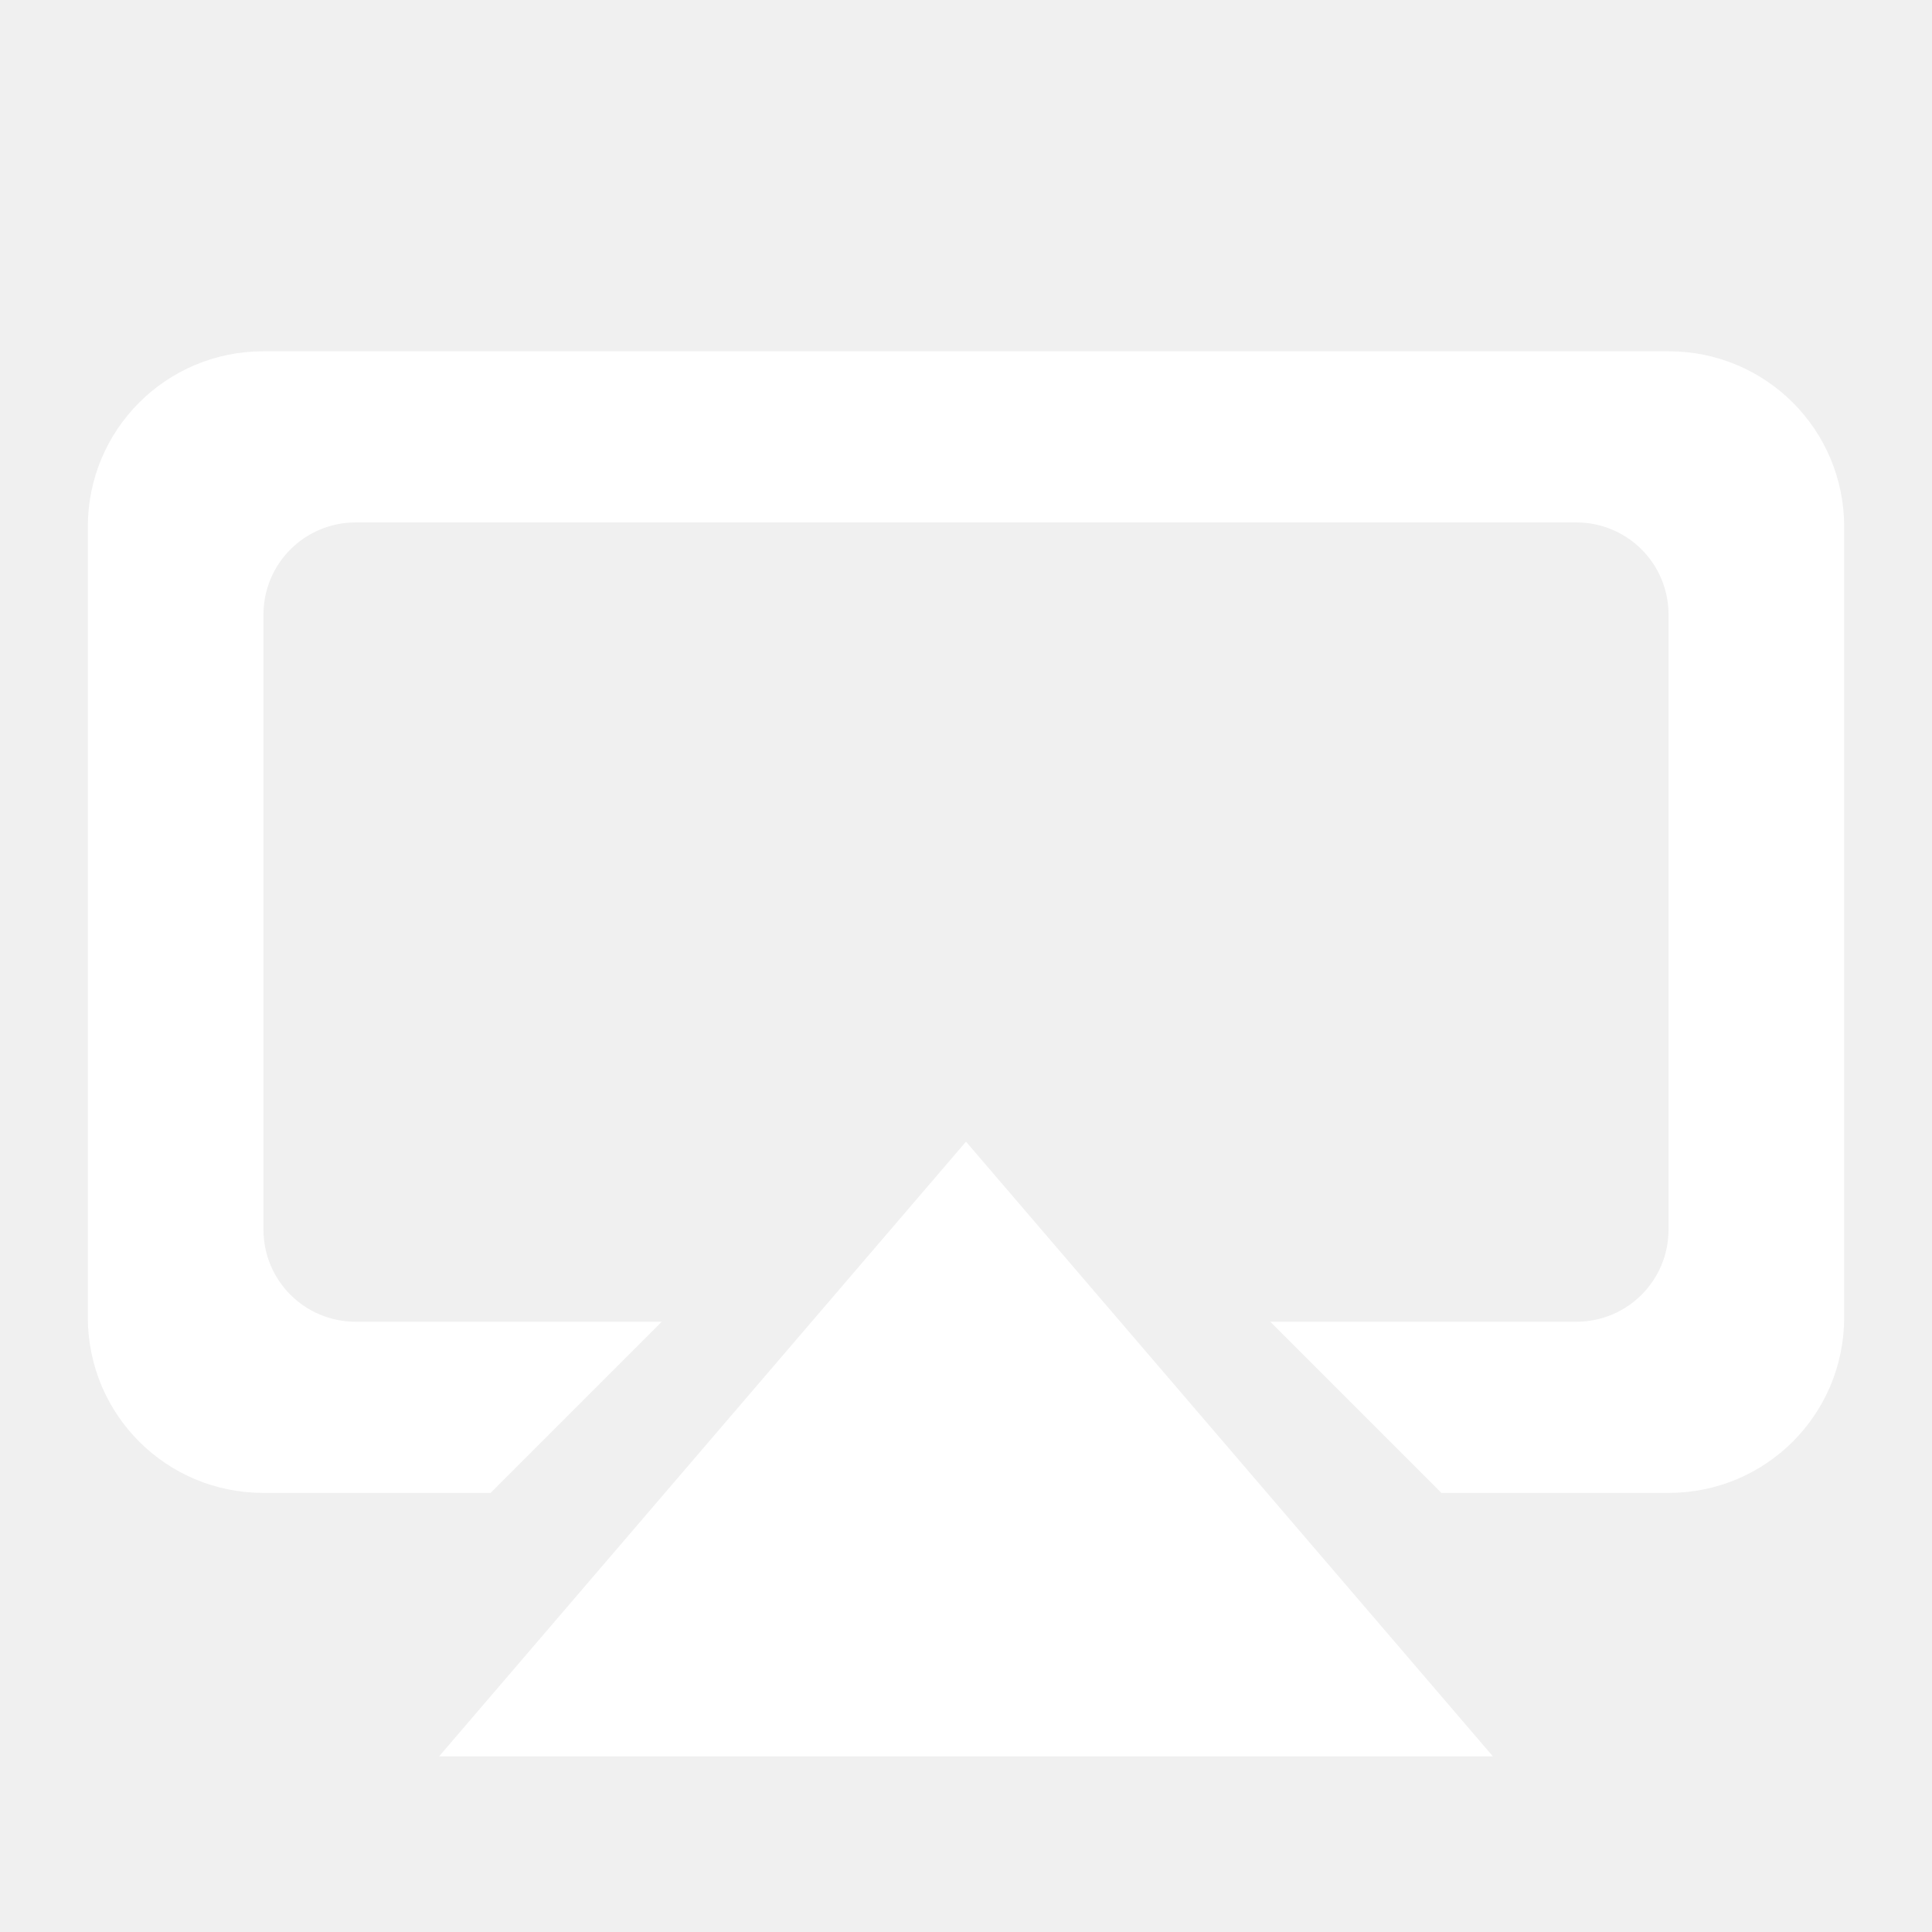
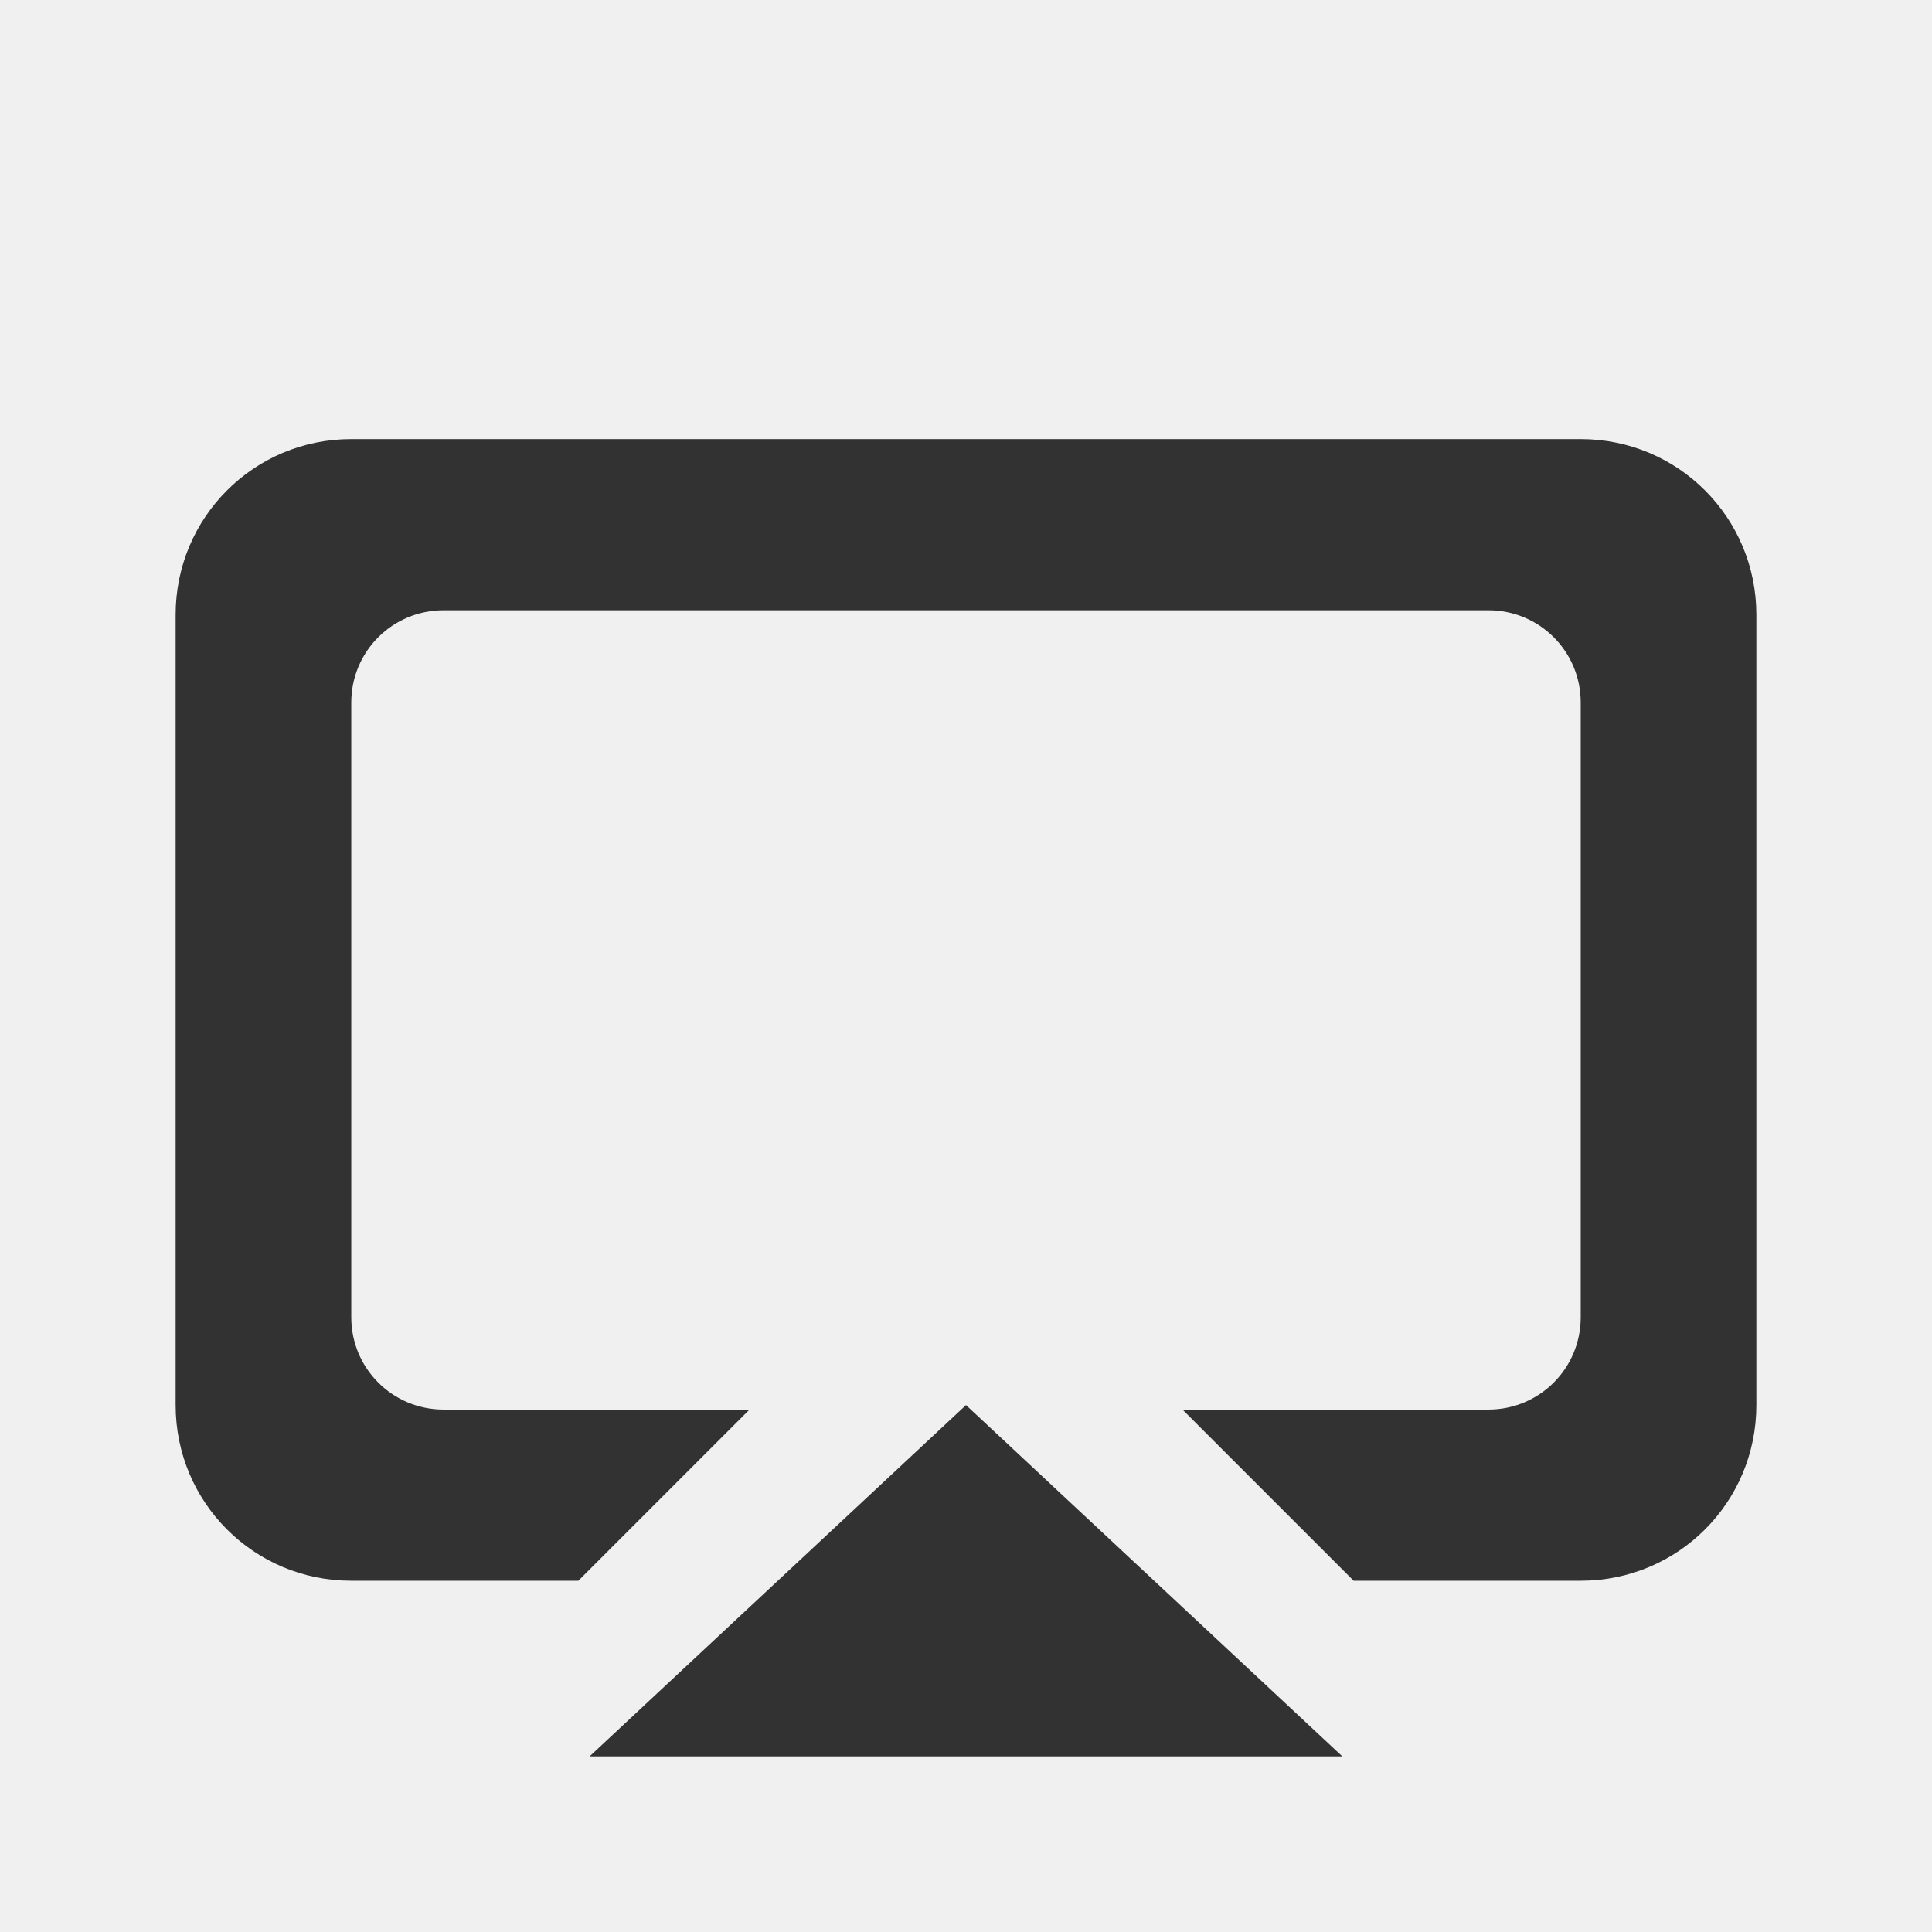
<svg xmlns="http://www.w3.org/2000/svg" id="svg" version="1.1" viewBox="0 0 22 22">
  <defs id="defs7386">
    <style id="current-color-scheme" type="text/css">.ColorScheme-Text { color:#dedede; } .ColorScheme-Highlight { color:#5294e2; } .ColorScheme-ButtonBackground { color:#dedede; }</style>
    <filter color-interpolation-filters="sRGB" height="1.096" width="1.159" y="-.048" x="-.08" id="c">
      <feGaussianBlur id="feGaussianBlur845" stdDeviation="0.797" />
    </filter>
    <linearGradient gradientUnits="userSpaceOnUse" gradientTransform="matrix(3.4646,0,0,3.4646,66.68093,11.65171)" y2="2.646" y1="16.404" x2="3.969" x1="3.969" id="linearGradient1448">
      <stop id="stop848" offset="0" stop-color="#1964f0" />
      <stop id="stop850" offset="1" stop-color="#14c3fa" />
    </linearGradient>
    <filter color-interpolation-filters="sRGB" height="1.054" width="1.054" y="-.027" x="-.027" id="filter861">
      <feGaussianBlur id="feGaussianBlur853" stdDeviation="0.164" />
    </filter>
    <linearGradient gradientUnits="userSpaceOnUse" gradientTransform="translate(-57.0005,10.86413)" y2="53.559" y1="11.048" x2="29.728" x1="29.565" id="linearGradient917">
      <stop id="stop856" offset="0" stop-color="#fff" />
      <stop id="stop858" offset="1" stop-color="#dbf6f8" />
    </linearGradient>
  </defs>
  <g id="preferences-system-bluetooth-inactive" transform="translate(23)">
    <rect id="rect906" style="opacity:0" y="77" x="-23" height="22" width="22" />
-     <path style="color:#dedede;fill:#ffffff;fill-opacity:1;stroke-width:0.02;opacity:0.5" id="path55" p-id="5683" d="m -11,93.763 v -3.672 l 2.278,1.836 z m 0,-11.525 2.278,1.836 -2.278,1.836 v -3.673 z m 0.593,5.763 3.906,-3.148 a 1.002,1.002 0 0 0 0,-1.558 l -4.872,-3.926 a 1,1 0 0 0 -1.627,0.778 v 5.762 l -3.244,-2.614 a 1,1 0 0 0 -1.255,1.558 l 3.905,3.147 -3.905,3.147 a 1,1 0 0 0 1.255,1.557 l 3.244,-2.614 v 5.762 a 1.001,1.001 0 0 0 1,1 0.998,0.998 0 0 0 0.627,-0.221 l 4.872,-3.926 a 1.002,1.002 0 0 0 0,-1.557 l -3.906,-3.148 z" />
+     <path style="color:#dedede;fill:#323232;fill-opacity:1;stroke-width:0.02;opacity:0.5" id="path55" p-id="5683" d="m -11,93.763 v -3.672 l 2.278,1.836 z m 0,-11.525 2.278,1.836 -2.278,1.836 v -3.673 z m 0.593,5.763 3.906,-3.148 a 1.002,1.002 0 0 0 0,-1.558 l -4.872,-3.926 a 1,1 0 0 0 -1.627,0.778 v 5.762 l -3.244,-2.614 a 1,1 0 0 0 -1.255,1.558 l 3.905,3.147 -3.905,3.147 a 1,1 0 0 0 1.255,1.557 l 3.244,-2.614 v 5.762 a 1.001,1.001 0 0 0 1,1 0.998,0.998 0 0 0 0.627,-0.221 l 4.872,-3.926 a 1.002,1.002 0 0 0 0,-1.557 l -3.906,-3.148 z" />
  </g>
  <g id="preferences-system-bluetooth" transform="translate(23,-48.51472)">
    <rect width="22" height="22" x="-23" y="77" style="opacity:0" id="rect1015" />
-     <path d="m -11,93.763 v -3.672 l 2.278,1.836 z m 0,-11.525 2.278,1.836 -2.278,1.836 v -3.673 z m 0.593,5.763 3.906,-3.148 a 1.002,1.002 0 0 0 0,-1.558 l -4.872,-3.926 a 1,1 0 0 0 -1.627,0.778 v 5.762 l -3.244,-2.614 a 1,1 0 0 0 -1.255,1.558 l 3.905,3.147 -3.905,3.147 a 1,1 0 0 0 1.255,1.557 l 3.244,-2.614 v 5.762 a 1.001,1.001 0 0 0 1,1 0.998,0.998 0 0 0 0.627,-0.221 l 4.872,-3.926 a 1.002,1.002 0 0 0 0,-1.557 l -3.906,-3.148 z" p-id="5683" id="path1017" style="color:#dedede;fill:#ffffff;fill-opacity:1;stroke-width:0.02" />
+     <path d="m -11,93.763 v -3.672 l 2.278,1.836 z m 0,-11.525 2.278,1.836 -2.278,1.836 v -3.673 z m 0.593,5.763 3.906,-3.148 a 1.002,1.002 0 0 0 0,-1.558 l -4.872,-3.926 a 1,1 0 0 0 -1.627,0.778 v 5.762 l -3.244,-2.614 a 1,1 0 0 0 -1.255,1.558 l 3.905,3.147 -3.905,3.147 a 1,1 0 0 0 1.255,1.557 l 3.244,-2.614 v 5.762 a 1.001,1.001 0 0 0 1,1 0.998,0.998 0 0 0 0.627,-0.221 l 4.872,-3.926 a 1.002,1.002 0 0 0 0,-1.557 l -3.906,-3.148 z" p-id="5683" id="path1017" style="color:#dedede;fill:#323232;fill-opacity:1;stroke-width:0.02" />
  </g>
  <g id="16-16-preferences-system-bluetooth-inactive" transform="translate(-35.62936,0.574005)">
-     <rect ry="0.282" y="79.426" x="63.629" height="16" width="16" id="rect1023" style="opacity:0;fill:#000000;fill-opacity:1;stroke:none;stroke-width:1.435;stroke-linecap:round;stroke-linejoin:round;stroke-miterlimit:4;stroke-dasharray:none;stroke-opacity:1;paint-order:stroke fill markers" />
-     <path style="color:#dedede;fill:#ffffff;fill-opacity:1;stroke-width:0.018;opacity:0.5" id="path1029" p-id="5683" d="m 72.533,92.634 v -3.319 l 2.059,1.659 z m 0,-10.416 2.059,1.659 -2.059,1.659 v -3.319 z m 0.536,5.208 3.53,-2.845 a 0.906,0.906 0 0 0 0,-1.408 l -4.403,-3.548 a 0.904,0.904 0 0 0 -1.47,0.703 v 5.207 l -2.932,-2.362 a 0.904,0.904 0 0 0 -1.134,1.408 l 3.529,2.844 -3.529,2.844 a 0.904,0.904 0 0 0 1.134,1.407 l 2.932,-2.362 v 5.207 a 0.905,0.905 0 0 0 0.904,0.904 0.902,0.902 0 0 0 0.567,-0.2 l 4.403,-3.548 a 0.906,0.906 0 0 0 0,-1.407 l -3.53,-2.845 z" />
+     <rect ry="0.282" y="79.426" x="63.629" height="16" width="16" id="rect1023" style="opacity:0;fill:#323232;fill-opacity:1;stroke:none;stroke-width:1.435;stroke-linecap:round;stroke-linejoin:round;stroke-miterlimit:4;stroke-dasharray:none;stroke-opacity:1;paint-order:stroke fill markers" />
+     <path style="color:#dedede;fill:#323232;fill-opacity:1;stroke-width:0.018;opacity:0.5" id="path1029" p-id="5683" d="m 72.533,92.634 v -3.319 l 2.059,1.659 z m 0,-10.416 2.059,1.659 -2.059,1.659 v -3.319 z m 0.536,5.208 3.53,-2.845 a 0.906,0.906 0 0 0 0,-1.408 l -4.403,-3.548 a 0.904,0.904 0 0 0 -1.47,0.703 v 5.207 l -2.932,-2.362 a 0.904,0.904 0 0 0 -1.134,1.408 l 3.529,2.844 -3.529,2.844 a 0.904,0.904 0 0 0 1.134,1.407 l 2.932,-2.362 v 5.207 a 0.905,0.905 0 0 0 0.904,0.904 0.902,0.902 0 0 0 0.567,-0.2 l 4.403,-3.548 a 0.906,0.906 0 0 0 0,-1.407 l -3.53,-2.845 z" />
  </g>
  <g transform="translate(-35.62936,-47.94071)" id="16-16-preferences-system-bluetooth">
-     <rect style="opacity:0;fill:#000000;fill-opacity:1;stroke:none;stroke-width:1.435;stroke-linecap:round;stroke-linejoin:round;stroke-miterlimit:4;stroke-dasharray:none;stroke-opacity:1;paint-order:stroke fill markers" id="rect1041" width="16" height="16" x="63.629" y="79.426" ry="0.282" />
-     <path d="m 72.533,92.634 v -3.319 l 2.059,1.659 z m 0,-10.416 2.059,1.659 -2.059,1.659 v -3.319 z m 0.536,5.208 3.53,-2.845 a 0.906,0.906 0 0 0 0,-1.408 l -4.403,-3.548 a 0.904,0.904 0 0 0 -1.47,0.703 v 5.207 l -2.932,-2.362 a 0.904,0.904 0 0 0 -1.134,1.408 l 3.529,2.844 -3.529,2.844 a 0.904,0.904 0 0 0 1.134,1.407 l 2.932,-2.362 v 5.207 a 0.905,0.905 0 0 0 0.904,0.904 0.902,0.902 0 0 0 0.567,-0.2 l 4.403,-3.548 a 0.906,0.906 0 0 0 0,-1.407 l -3.53,-2.845 z" p-id="5683" id="path1043" style="color:#dedede;fill:#ffffff;fill-opacity:1;stroke-width:0.018" />
+     <rect style="opacity:0;fill:#323232;fill-opacity:1;stroke:none;stroke-width:1.435;stroke-linecap:round;stroke-linejoin:round;stroke-miterlimit:4;stroke-dasharray:none;stroke-opacity:1;paint-order:stroke fill markers" id="rect1041" width="16" height="16" x="63.629" y="79.426" ry="0.282" />
+     <path d="m 72.533,92.634 v -3.319 l 2.059,1.659 z m 0,-10.416 2.059,1.659 -2.059,1.659 v -3.319 z m 0.536,5.208 3.53,-2.845 a 0.906,0.906 0 0 0 0,-1.408 l -4.403,-3.548 a 0.904,0.904 0 0 0 -1.47,0.703 v 5.207 l -2.932,-2.362 a 0.904,0.904 0 0 0 -1.134,1.408 l 3.529,2.844 -3.529,2.844 a 0.904,0.904 0 0 0 1.134,1.407 l 2.932,-2.362 v 5.207 a 0.905,0.905 0 0 0 0.904,0.904 0.902,0.902 0 0 0 0.567,-0.2 l 4.403,-3.548 a 0.906,0.906 0 0 0 0,-1.407 l -3.53,-2.845 z" p-id="5683" id="path1043" style="color:#dedede;fill:#323232;fill-opacity:1;stroke-width:0.018" />
  </g>
  <g id="preferences-system-bluetooth-activated" transform="translate(42,0.7426415)">
    <rect id="rect1107" style="opacity:0" y="52" x="-42" height="22" width="22" />
-     <path style="color:#dedede;fill:#ffffff;fill-opacity:1;stroke-width:0.02" id="path1109" p-id="5683" d="m -30,68.763 v -3.672 l 2.278,1.836 z m 0,-11.525 2.278,1.836 -2.278,1.836 v -3.673 z m 0.593,5.763 3.906,-3.148 a 1.002,1.002 0 0 0 0,-1.558 l -4.872,-3.926 a 1,1 0 0 0 -1.627,0.778 v 5.762 l -3.244,-2.614 a 1,1 0 0 0 -1.255,1.558 l 3.905,3.147 -3.905,3.147 a 1,1 0 0 0 1.255,1.557 l 3.244,-2.614 v 5.762 a 1.001,1.001 0 0 0 1,1 0.998,0.998 0 0 0 0.627,-0.221 l 4.872,-3.926 a 1.002,1.002 0 0 0 0,-1.557 l -3.906,-3.148 z" />
+     <path style="color:#dedede;fill:#323232;fill-opacity:1;stroke-width:0.02" id="path1109" p-id="5683" d="m -30,68.763 v -3.672 l 2.278,1.836 z m 0,-11.525 2.278,1.836 -2.278,1.836 v -3.673 z m 0.593,5.763 3.906,-3.148 a 1.002,1.002 0 0 0 0,-1.558 l -4.872,-3.926 a 1,1 0 0 0 -1.627,0.778 v 5.762 l -3.244,-2.614 a 1,1 0 0 0 -1.255,1.558 l 3.905,3.147 -3.905,3.147 a 1,1 0 0 0 1.255,1.557 l 3.244,-2.614 v 5.762 a 1.001,1.001 0 0 0 1,1 0.998,0.998 0 0 0 0.627,-0.221 l 4.872,-3.926 a 1.002,1.002 0 0 0 0,-1.557 l -3.906,-3.148 z" />
    <circle style="fill:#3296ff;fill-opacity:1;stroke-width:0.5" id="circle1117" cx="-24" cy="63" r="1" />
    <circle r="1" cy="63" cx="-21" id="circle1126" style="fill:#3296ff;fill-opacity:1;stroke-width:0.5" />
    <circle r="1" cy="63" cx="-41" id="circle1128" style="fill:#3296ff;fill-opacity:1;stroke-width:0.5" />
    <circle style="fill:#3296ff;fill-opacity:1;stroke-width:0.5" id="circle1130" cx="-38" cy="63" r="1" />
  </g>
  <g id="16-16-preferences-system-bluetooth-activated" transform="translate(-31,1.742641)">
-     <rect ry="0.282" y="54" x="59" height="16" width="16" id="rect1140" style="opacity:0;fill:#000000;fill-opacity:1;stroke:none;stroke-width:1.435;stroke-linecap:round;stroke-linejoin:round;stroke-miterlimit:4;stroke-dasharray:none;stroke-opacity:1;paint-order:stroke fill markers" />
-     <path style="color:#dedede;fill:#ffffff;fill-opacity:1;stroke-width:0.018" id="path1142" p-id="5683" d="m 67.904,67.208 v -3.319 l 2.059,1.659 z m 0,-10.416 2.059,1.659 -2.059,1.659 v -3.319 z m 0.536,5.208 3.53,-2.845 a 0.906,0.906 0 0 0 0,-1.408 l -4.403,-3.548 a 0.904,0.904 0 0 0 -1.47,0.703 v 5.207 l -2.932,-2.362 a 0.904,0.904 0 0 0 -1.134,1.408 l 3.529,2.844 -3.529,2.844 a 0.904,0.904 0 0 0 1.134,1.407 l 2.932,-2.362 v 5.207 A 0.905,0.905 0 0 0 67,70 0.902,0.902 0 0 0 67.567,69.8 l 4.403,-3.548 a 0.906,0.906 0 0 0 0,-1.407 l -3.53,-2.845 z" />
+     <rect ry="0.282" y="54" x="59" height="16" width="16" id="rect1140" style="opacity:0;fill:#323232;fill-opacity:1;stroke:none;stroke-width:1.435;stroke-linecap:round;stroke-linejoin:round;stroke-miterlimit:4;stroke-dasharray:none;stroke-opacity:1;paint-order:stroke fill markers" />
+     <path style="color:#dedede;fill:#323232;fill-opacity:1;stroke-width:0.018" id="path1142" p-id="5683" d="m 67.904,67.208 v -3.319 l 2.059,1.659 z m 0,-10.416 2.059,1.659 -2.059,1.659 v -3.319 z m 0.536,5.208 3.53,-2.845 a 0.906,0.906 0 0 0 0,-1.408 l -4.403,-3.548 a 0.904,0.904 0 0 0 -1.47,0.703 v 5.207 l -2.932,-2.362 a 0.904,0.904 0 0 0 -1.134,1.408 l 3.529,2.844 -3.529,2.844 a 0.904,0.904 0 0 0 1.134,1.407 l 2.932,-2.362 v 5.207 A 0.905,0.905 0 0 0 67,70 0.902,0.902 0 0 0 67.567,69.8 l 4.403,-3.548 a 0.906,0.906 0 0 0 0,-1.407 l -3.53,-2.845 z" />
    <circle r="0.5" cy="62" cx="72.507" id="circle1150" style="fill:#5294e2;stroke-width:0.25" />
    <circle style="fill:#5294e2;stroke-width:0.25" id="circle1159" cx="74.5" cy="62" r="0.5" />
    <circle style="fill:#5294e2;stroke-width:0.25" id="circle1161" cx="59.508" cy="62" r="0.5" />
    <circle r="0.5" cy="62" cx="61.5" id="circle1163" style="fill:#5294e2;stroke-width:0.25" />
  </g>
  <g transform="translate(26,-40)" style="color:#dedede;fill:currentColor" class="ColorScheme-Text" id="preferences-desktop-notification">
    <rect style="fill-opacity:0" id="rect20" height="22" width="22" y="40" x="-1" />
-     <path style="fill:#ffffff;fill-opacity:1" id="path22" d="M 10,41 C 4.46,41 0,45.46 0,51 0,56.54 4.46,61 10,61 15.54,61 20,56.54 20,51 20,45.46 15.54,41 10,41 Z m 0,2 c 4.432,0 8,3.568 8,8 0,4.432 -3.568,8 -8,8 -4.432,0 -8,-3.568 -8,-8 0,-4.432 3.568,-8 8,-8 z" />
-     <rect id="rect24" style="fill:#ffffff;fill-opacity:1;paint-order:stroke fill markers" ry="1" rx="1" height="7" width="2" y="46" x="9" />
-     <circle id="circle26" style="fill:#ffffff;fill-opacity:1;paint-order:stroke fill markers" r="1" cy="55" cx="10" />
+     <path style="fill:#323232;fill-opacity:1" id="path22" d="M 10,41 C 4.46,41 0,45.46 0,51 0,56.54 4.46,61 10,61 15.54,61 20,56.54 20,51 20,45.46 15.54,41 10,41 Z m 0,2 c 4.432,0 8,3.568 8,8 0,4.432 -3.568,8 -8,8 -4.432,0 -8,-3.568 -8,-8 0,-4.432 3.568,-8 8,-8 z" />
+     <rect id="rect24" style="fill:#323232;fill-opacity:1;paint-order:stroke fill markers" ry="1" rx="1" height="7" width="2" y="46" x="9" />
+     <circle id="circle26" style="fill:#323232;fill-opacity:1;paint-order:stroke fill markers" r="1" cy="55" cx="10" />
  </g>
  <g id="preferences-desktop-display-randr">
    <rect id="rect23" transform="scale(-1,1)" x="-22" width="22" height="22" y="0" style="color:#bebebe;opacity:0;stroke-width:2" />
    <g transform="translate(41,18.5)" id="g1307">
-       <path class="ColorScheme-Text" style="color:#31363b;fill:#ffffff;fill-opacity:1;fill-rule:evenodd;stroke:none;stroke-width:1.62px;stroke-linecap:butt;stroke-linejoin:miter;stroke-opacity:1" d="m -30,-5.5 -6,7 h 12 z" id="path1291" />
-       <path style="opacity:1;fill:#ffffff;stroke-width:1.054;fill-opacity:1" d="m -38,-14.5 c -1.108,0 -2,0.892 -2,2 v 9 c 0,1.108 0.892,2 2,2 h 2.586 l 1.949,-1.949 h -3.484 C -37.531,-3.449 -38,-3.918 -38,-4.5 v -7 c 0,-0.582 0.469,-1.051 1.051,-1.051 h 13.898 c 0.582,0 1.051,0.469 1.051,1.051 v 7 c 0,0.582 -0.469,1.051 -1.051,1.051 h -3.484 L -24.586,-1.5 H -22 c 1.108,0 2,-0.892 2,-2 v -9 c 0,-1.108 -0.892,-2 -2,-2 z M -30.637,-3.449 -32.586,-1.5 h 5.172 l -1.949,-1.949 z" id="rect1293" />
+       <path class="ColorScheme-Text" style="color:#31363b;fill:#323232;fill-opacity:1;fill-rule:evenodd;stroke:none;stroke-width:1.035px;stroke-linecap:butt;stroke-linejoin:miter;stroke-opacity:1" d="m -30,-2.5 -4.286,4 h 8.571 z" id="path1291" />
+       <path style="opacity:1;fill:#323232;fill-opacity:1;stroke-width:1.054" d="m -37,-13.5 c -1.108,0 -2,0.892 -2,2 v 9 c 0,1.108 0.892,2 2,2 h 2.586 l 1.949,-1.949 h -3.484 C -36.531,-2.449 -37,-2.918 -37,-3.5 v -7 c 0,-0.582 0.469,-1.051 1.051,-1.051 h 11.898 c 0.582,0 1.051,0.469 1.051,1.051 v 7 c 0,0.582 -0.469,1.051 -1.051,1.051 h -3.484 L -25.586,-0.5 H -23 c 1.108,0 2,-0.892 2,-2 v -9 c 0,-1.108 -0.892,-2 -2,-2 z" id="rect1293" />
    </g>
  </g>
</svg>
